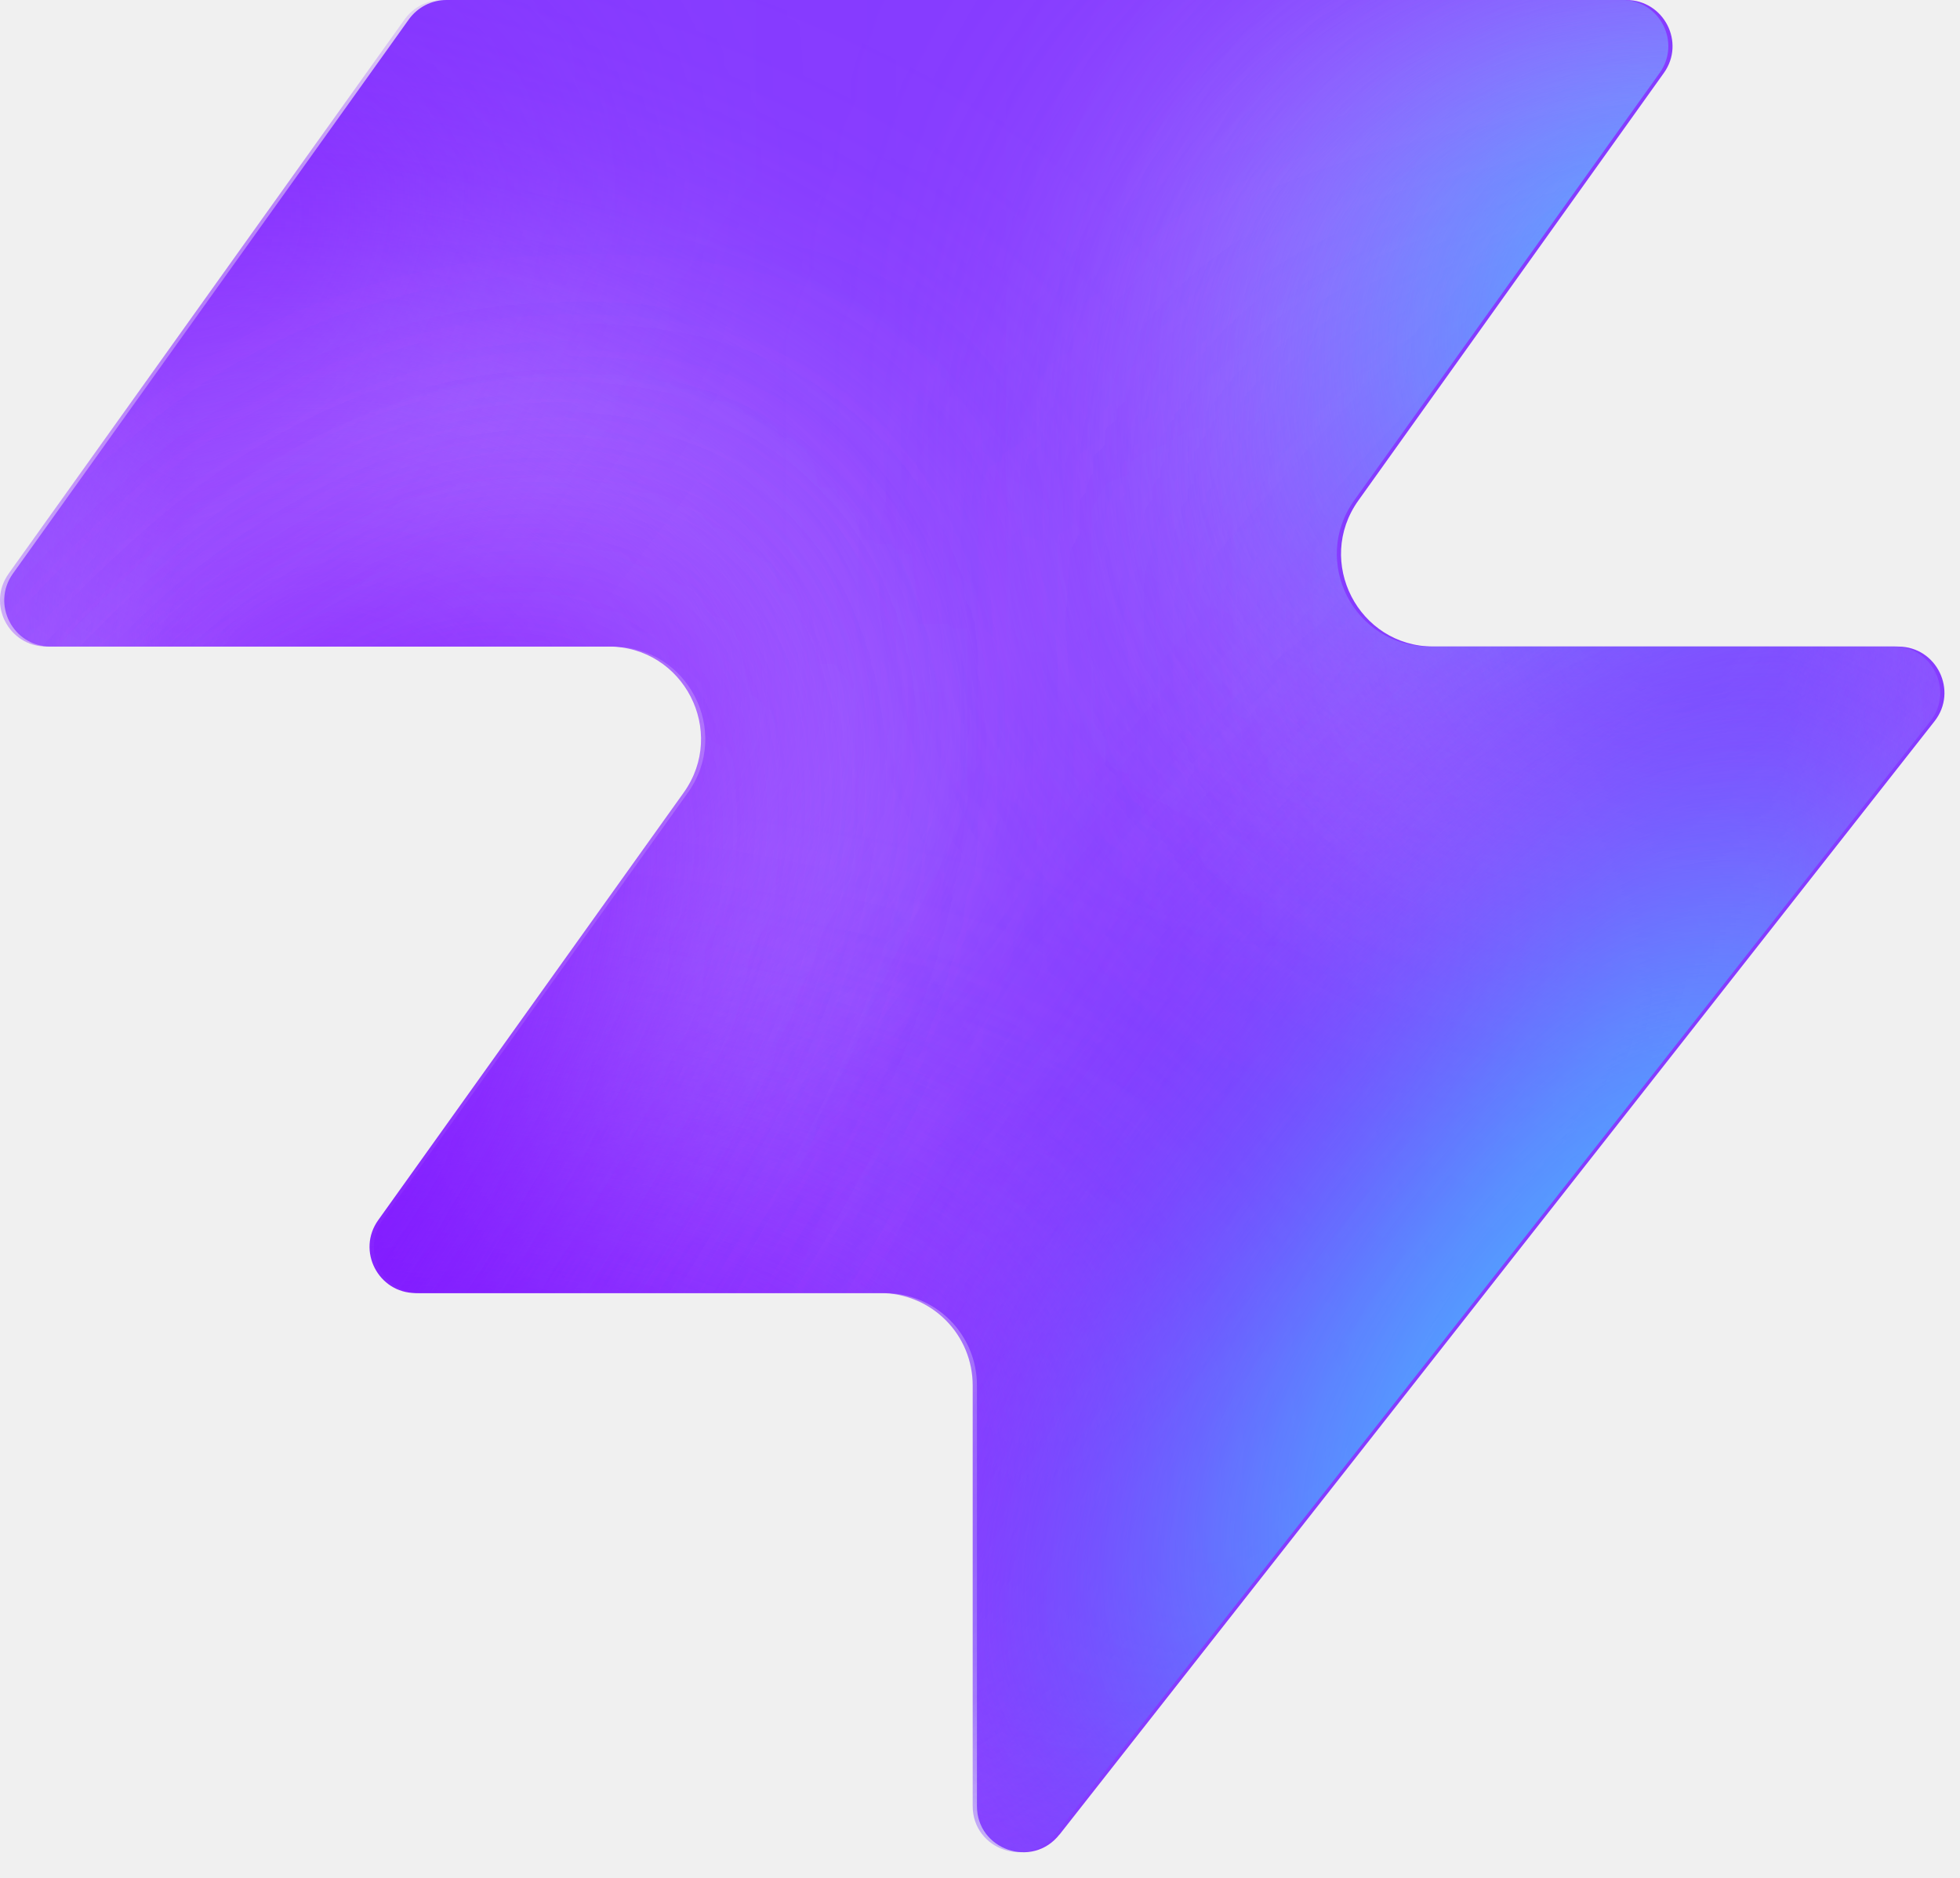
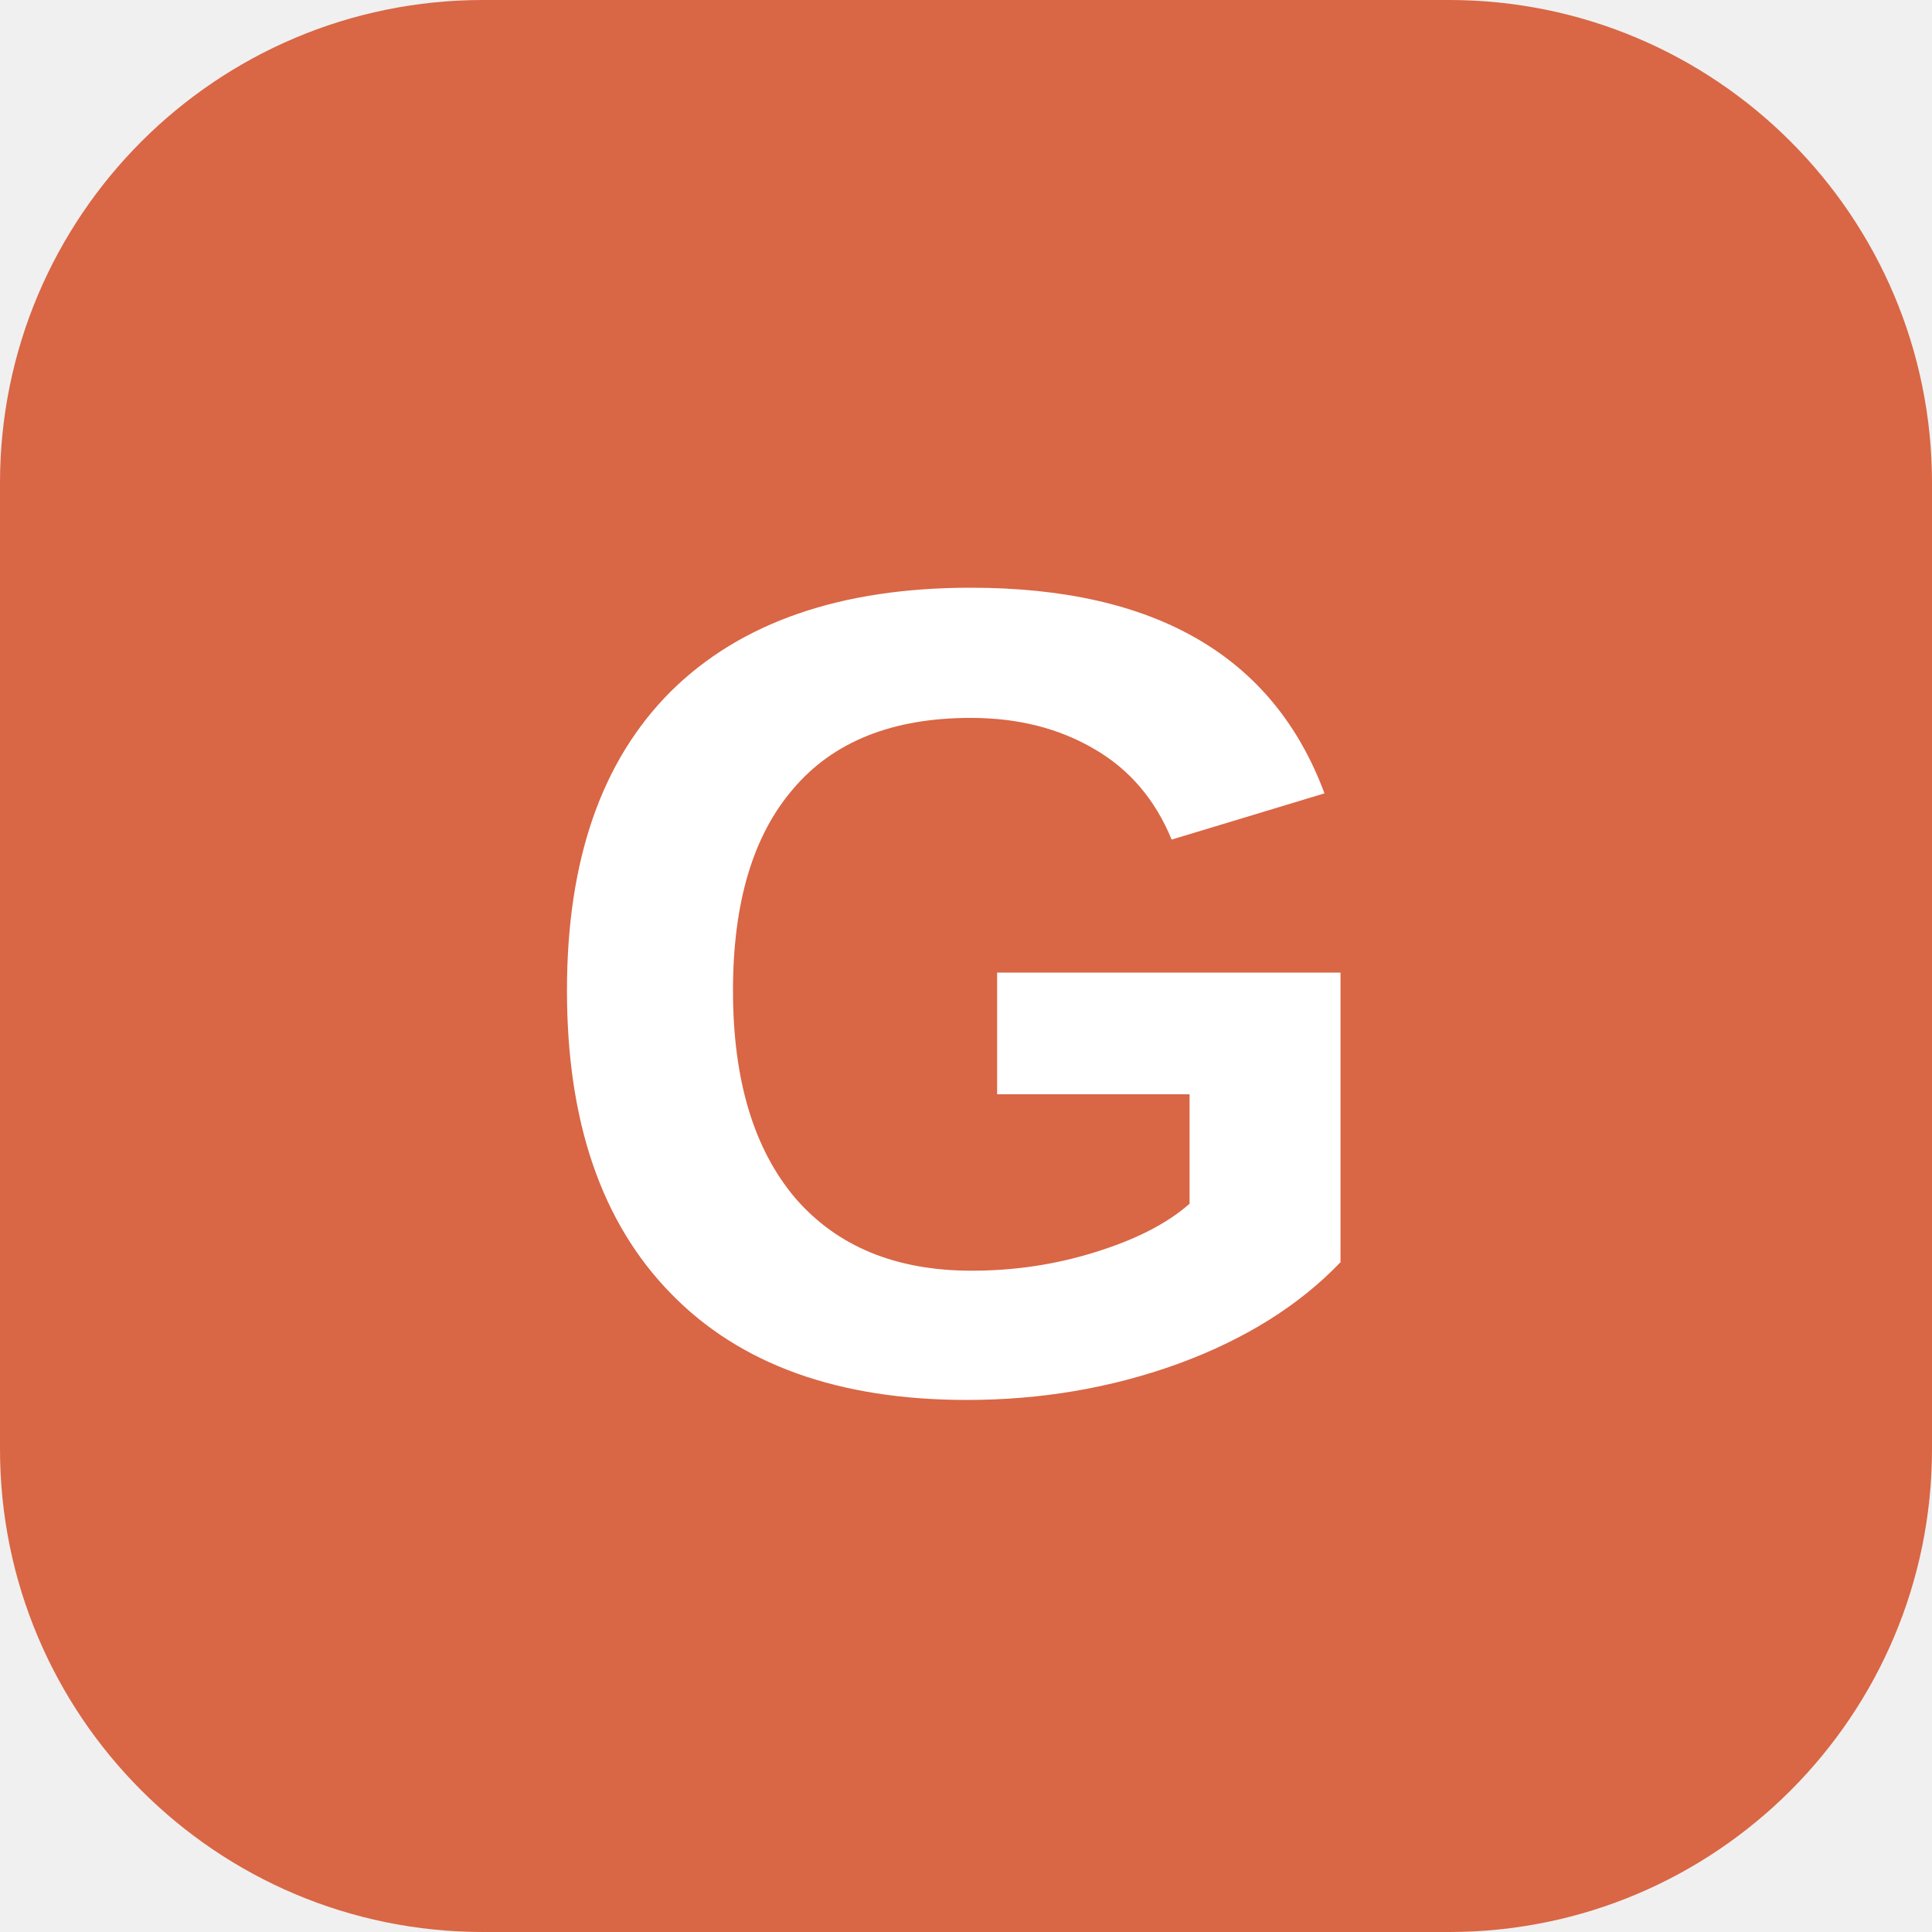
- <svg xmlns="http://www.w3.org/2000/svg" width="48" height="46" fill="none" viewBox="0 0 48 46">
-   <path fill="#863bff" d="M25.946 44.938c-.664.845-2.021.375-2.021-.698V33.937a2.26 2.26 0 0 0-2.262-2.262H10.287c-.92 0-1.456-1.04-.92-1.788l7.48-10.471c1.07-1.497 0-3.578-1.842-3.578H1.237c-.92 0-1.456-1.04-.92-1.788L10.013.474c.214-.297.556-.474.92-.474h28.894c.92 0 1.456 1.04.92 1.788l-7.48 10.471c-1.07 1.498 0 3.579 1.842 3.579h11.377c.943 0 1.473 1.088.89 1.83L25.947 44.94z" style="fill:#863bff;fill:color(display-p3 .525 .23 1);fill-opacity:1" />
-   <mask id="a" width="48" height="46" x="0" y="0" maskUnits="userSpaceOnUse" style="mask-type:alpha">
-     <path fill="#000" d="M25.842 44.938c-.664.844-2.021.375-2.021-.698V33.937a2.26 2.26 0 0 0-2.262-2.262H10.183c-.92 0-1.456-1.04-.92-1.788l7.48-10.471c1.07-1.498 0-3.579-1.842-3.579H1.133c-.92 0-1.456-1.04-.92-1.787L9.91.473c.214-.297.556-.474.92-.474h28.894c.92 0 1.456 1.04.92 1.788l-7.48 10.471c-1.07 1.498 0 3.578 1.842 3.578h11.377c.943 0 1.473 1.088.89 1.832L25.843 44.94z" style="fill:#000;fill-opacity:1" />
-   </mask>
-   <g mask="url(#a)">
-     <g filter="url(#b)">
-       <ellipse cx="5.508" cy="14.704" fill="#ede6ff" rx="5.508" ry="14.704" style="fill:#ede6ff;fill:color(display-p3 .927 .903 1);fill-opacity:1" transform="matrix(.00324 1 1 -.00324 -4.47 31.516)" />
-     </g>
-     <g filter="url(#c)">
-       <ellipse cx="10.399" cy="29.851" fill="#ede6ff" rx="10.399" ry="29.851" style="fill:#ede6ff;fill:color(display-p3 .927 .903 1);fill-opacity:1" transform="matrix(.00324 1 1 -.00324 -39.328 7.883)" />
-     </g>
-     <g filter="url(#d)">
-       <ellipse cx="5.508" cy="30.487" fill="#7e14ff" rx="5.508" ry="30.487" style="fill:#7e14ff;fill:color(display-p3 .492 .077 1);fill-opacity:1" transform="rotate(89.814 -25.913 -14.639)scale(1 -1)" />
-     </g>
-     <g filter="url(#e)">
-       <ellipse cx="5.508" cy="30.599" fill="#7e14ff" rx="5.508" ry="30.599" style="fill:#7e14ff;fill:color(display-p3 .492 .077 1);fill-opacity:1" transform="rotate(89.814 -32.644 -3.334)scale(1 -1)" />
-     </g>
-     <g filter="url(#f)">
-       <ellipse cx="5.508" cy="30.599" fill="#7e14ff" rx="5.508" ry="30.599" style="fill:#7e14ff;fill:color(display-p3 .492 .077 1);fill-opacity:1" transform="matrix(.00324 1 1 -.00324 -34.34 30.47)" />
-     </g>
-     <g filter="url(#g)">
-       <ellipse cx="14.072" cy="22.078" fill="#ede6ff" rx="14.072" ry="22.078" style="fill:#ede6ff;fill:color(display-p3 .927 .903 1);fill-opacity:1" transform="rotate(93.35 24.506 48.493)scale(-1 1)" />
-     </g>
-     <g filter="url(#h)">
-       <ellipse cx="3.47" cy="21.501" fill="#7e14ff" rx="3.47" ry="21.501" style="fill:#7e14ff;fill:color(display-p3 .492 .077 1);fill-opacity:1" transform="rotate(89.009 28.708 47.59)scale(-1 1)" />
-     </g>
-     <g filter="url(#i)">
-       <ellipse cx="3.47" cy="21.501" fill="#7e14ff" rx="3.47" ry="21.501" style="fill:#7e14ff;fill:color(display-p3 .492 .077 1);fill-opacity:1" transform="rotate(89.009 28.708 47.59)scale(-1 1)" />
-     </g>
-     <g filter="url(#j)">
-       <ellipse cx=".387" cy="8.972" fill="#7e14ff" rx="4.407" ry="29.108" style="fill:#7e14ff;fill:color(display-p3 .492 .077 1);fill-opacity:1" transform="rotate(39.51 .387 8.972)" />
-     </g>
-     <g filter="url(#k)">
-       <ellipse cx="47.523" cy="-6.092" fill="#7e14ff" rx="4.407" ry="29.108" style="fill:#7e14ff;fill:color(display-p3 .492 .077 1);fill-opacity:1" transform="rotate(37.892 47.523 -6.092)" />
-     </g>
-     <g filter="url(#l)">
-       <ellipse cx="41.412" cy="6.333" fill="#47bfff" rx="5.971" ry="9.665" style="fill:#47bfff;fill:color(display-p3 .28 .748 1);fill-opacity:1" transform="rotate(37.892 41.412 6.333)" />
-     </g>
-     <g filter="url(#m)">
-       <ellipse cx="-1.879" cy="38.332" fill="#7e14ff" rx="4.407" ry="29.108" style="fill:#7e14ff;fill:color(display-p3 .492 .077 1);fill-opacity:1" transform="rotate(37.892 -1.88 38.332)" />
-     </g>
-     <g filter="url(#n)">
-       <ellipse cx="-1.879" cy="38.332" fill="#7e14ff" rx="4.407" ry="29.108" style="fill:#7e14ff;fill:color(display-p3 .492 .077 1);fill-opacity:1" transform="rotate(37.892 -1.88 38.332)" />
-     </g>
-     <g filter="url(#o)">
-       <ellipse cx="35.651" cy="29.907" fill="#7e14ff" rx="4.407" ry="29.108" style="fill:#7e14ff;fill:color(display-p3 .492 .077 1);fill-opacity:1" transform="rotate(37.892 35.651 29.907)" />
-     </g>
-     <g filter="url(#p)">
-       <ellipse cx="38.418" cy="32.4" fill="#47bfff" rx="5.971" ry="15.297" style="fill:#47bfff;fill:color(display-p3 .28 .748 1);fill-opacity:1" transform="rotate(37.892 38.418 32.4)" />
-     </g>
-   </g>
-   <defs>
-     <filter id="b" width="60.045" height="41.654" x="-19.77" y="16.149" color-interpolation-filters="sRGB" filterUnits="userSpaceOnUse">
-       <feFlood flood-opacity="0" result="BackgroundImageFix" />
-       <feBlend in="SourceGraphic" in2="BackgroundImageFix" result="shape" />
-       <feGaussianBlur result="effect1_foregroundBlur_2002_17158" stdDeviation="7.659" />
-     </filter>
-     <filter id="c" width="90.34" height="51.437" x="-54.613" y="-7.533" color-interpolation-filters="sRGB" filterUnits="userSpaceOnUse">
-       <feFlood flood-opacity="0" result="BackgroundImageFix" />
-       <feBlend in="SourceGraphic" in2="BackgroundImageFix" result="shape" />
-       <feGaussianBlur result="effect1_foregroundBlur_2002_17158" stdDeviation="7.659" />
-     </filter>
-     <filter id="d" width="79.355" height="29.4" x="-49.64" y="2.03" color-interpolation-filters="sRGB" filterUnits="userSpaceOnUse">
-       <feFlood flood-opacity="0" result="BackgroundImageFix" />
-       <feBlend in="SourceGraphic" in2="BackgroundImageFix" result="shape" />
-       <feGaussianBlur result="effect1_foregroundBlur_2002_17158" stdDeviation="4.596" />
-     </filter>
-     <filter id="e" width="79.579" height="29.4" x="-45.045" y="20.029" color-interpolation-filters="sRGB" filterUnits="userSpaceOnUse">
-       <feFlood flood-opacity="0" result="BackgroundImageFix" />
-       <feBlend in="SourceGraphic" in2="BackgroundImageFix" result="shape" />
-       <feGaussianBlur result="effect1_foregroundBlur_2002_17158" stdDeviation="4.596" />
-     </filter>
-     <filter id="f" width="79.579" height="29.4" x="-43.513" y="21.178" color-interpolation-filters="sRGB" filterUnits="userSpaceOnUse">
-       <feFlood flood-opacity="0" result="BackgroundImageFix" />
-       <feBlend in="SourceGraphic" in2="BackgroundImageFix" result="shape" />
-       <feGaussianBlur result="effect1_foregroundBlur_2002_17158" stdDeviation="4.596" />
-     </filter>
-     <filter id="g" width="74.749" height="58.852" x="15.756" y="-17.901" color-interpolation-filters="sRGB" filterUnits="userSpaceOnUse">
-       <feFlood flood-opacity="0" result="BackgroundImageFix" />
-       <feBlend in="SourceGraphic" in2="BackgroundImageFix" result="shape" />
-       <feGaussianBlur result="effect1_foregroundBlur_2002_17158" stdDeviation="7.659" />
-     </filter>
-     <filter id="h" width="61.377" height="25.362" x="23.548" y="2.284" color-interpolation-filters="sRGB" filterUnits="userSpaceOnUse">
-       <feFlood flood-opacity="0" result="BackgroundImageFix" />
-       <feBlend in="SourceGraphic" in2="BackgroundImageFix" result="shape" />
-       <feGaussianBlur result="effect1_foregroundBlur_2002_17158" stdDeviation="4.596" />
-     </filter>
-     <filter id="i" width="61.377" height="25.362" x="23.548" y="2.284" color-interpolation-filters="sRGB" filterUnits="userSpaceOnUse">
-       <feFlood flood-opacity="0" result="BackgroundImageFix" />
-       <feBlend in="SourceGraphic" in2="BackgroundImageFix" result="shape" />
-       <feGaussianBlur result="effect1_foregroundBlur_2002_17158" stdDeviation="4.596" />
-     </filter>
-     <filter id="j" width="56.045" height="63.649" x="-27.636" y="-22.853" color-interpolation-filters="sRGB" filterUnits="userSpaceOnUse">
-       <feFlood flood-opacity="0" result="BackgroundImageFix" />
-       <feBlend in="SourceGraphic" in2="BackgroundImageFix" result="shape" />
-       <feGaussianBlur result="effect1_foregroundBlur_2002_17158" stdDeviation="4.596" />
-     </filter>
-     <filter id="k" width="54.814" height="64.646" x="20.116" y="-38.415" color-interpolation-filters="sRGB" filterUnits="userSpaceOnUse">
-       <feFlood flood-opacity="0" result="BackgroundImageFix" />
-       <feBlend in="SourceGraphic" in2="BackgroundImageFix" result="shape" />
-       <feGaussianBlur result="effect1_foregroundBlur_2002_17158" stdDeviation="4.596" />
-     </filter>
-     <filter id="l" width="33.541" height="35.313" x="24.641" y="-11.323" color-interpolation-filters="sRGB" filterUnits="userSpaceOnUse">
-       <feFlood flood-opacity="0" result="BackgroundImageFix" />
-       <feBlend in="SourceGraphic" in2="BackgroundImageFix" result="shape" />
-       <feGaussianBlur result="effect1_foregroundBlur_2002_17158" stdDeviation="4.596" />
-     </filter>
-     <filter id="m" width="54.814" height="64.646" x="-29.286" y="6.009" color-interpolation-filters="sRGB" filterUnits="userSpaceOnUse">
-       <feFlood flood-opacity="0" result="BackgroundImageFix" />
-       <feBlend in="SourceGraphic" in2="BackgroundImageFix" result="shape" />
-       <feGaussianBlur result="effect1_foregroundBlur_2002_17158" stdDeviation="4.596" />
-     </filter>
-     <filter id="n" width="54.814" height="64.646" x="-29.286" y="6.009" color-interpolation-filters="sRGB" filterUnits="userSpaceOnUse">
-       <feFlood flood-opacity="0" result="BackgroundImageFix" />
-       <feBlend in="SourceGraphic" in2="BackgroundImageFix" result="shape" />
-       <feGaussianBlur result="effect1_foregroundBlur_2002_17158" stdDeviation="4.596" />
-     </filter>
-     <filter id="o" width="54.814" height="64.646" x="8.244" y="-2.416" color-interpolation-filters="sRGB" filterUnits="userSpaceOnUse">
-       <feFlood flood-opacity="0" result="BackgroundImageFix" />
-       <feBlend in="SourceGraphic" in2="BackgroundImageFix" result="shape" />
-       <feGaussianBlur result="effect1_foregroundBlur_2002_17158" stdDeviation="4.596" />
-     </filter>
-     <filter id="p" width="39.409" height="43.623" x="18.713" y="10.588" color-interpolation-filters="sRGB" filterUnits="userSpaceOnUse">
-       <feFlood flood-opacity="0" result="BackgroundImageFix" />
-       <feBlend in="SourceGraphic" in2="BackgroundImageFix" result="shape" />
-       <feGaussianBlur result="effect1_foregroundBlur_2002_17158" stdDeviation="4.596" />
-     </filter>
-   </defs>
+ <svg xmlns="http://www.w3.org/2000/svg" viewBox="0 0 32 32">
+   <rect width="32" height="32" rx="8" fill="#D96645" />
+   <text x="16" y="23" font-family="Arial, Helvetica, sans-serif" font-weight="700" font-size="19" fill="#ffffff" text-anchor="middle">G</text>
</svg>
